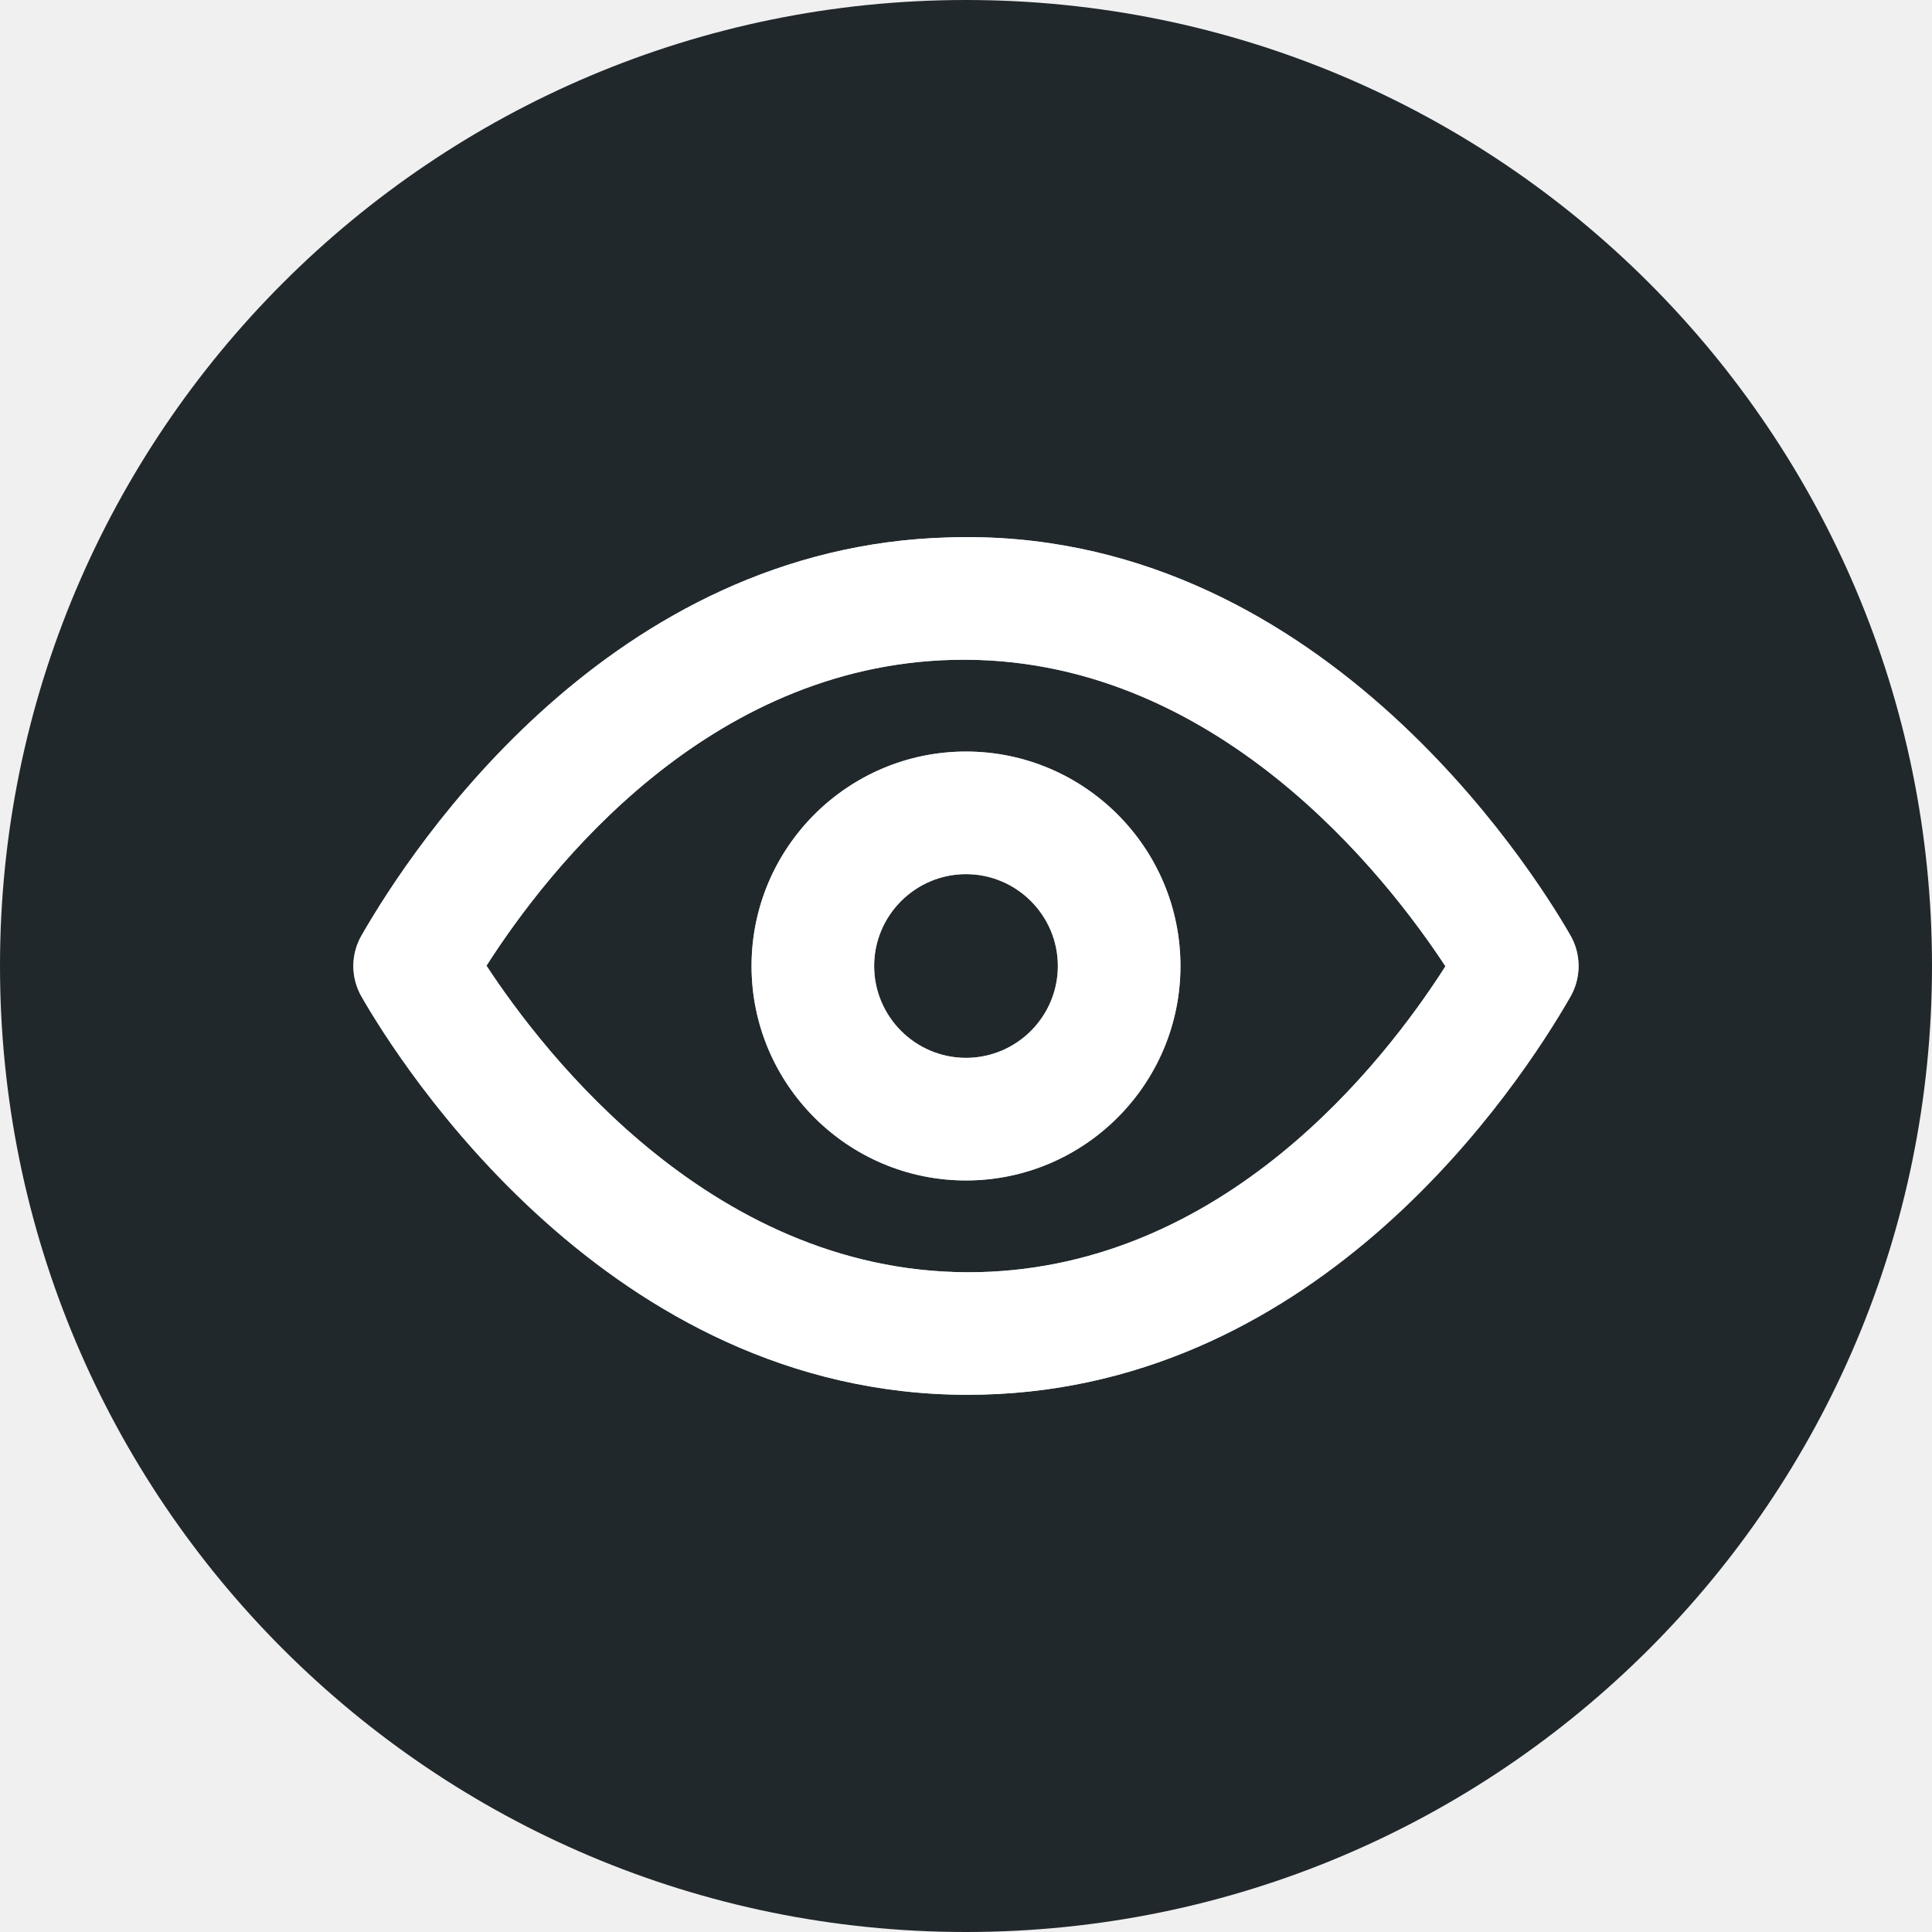
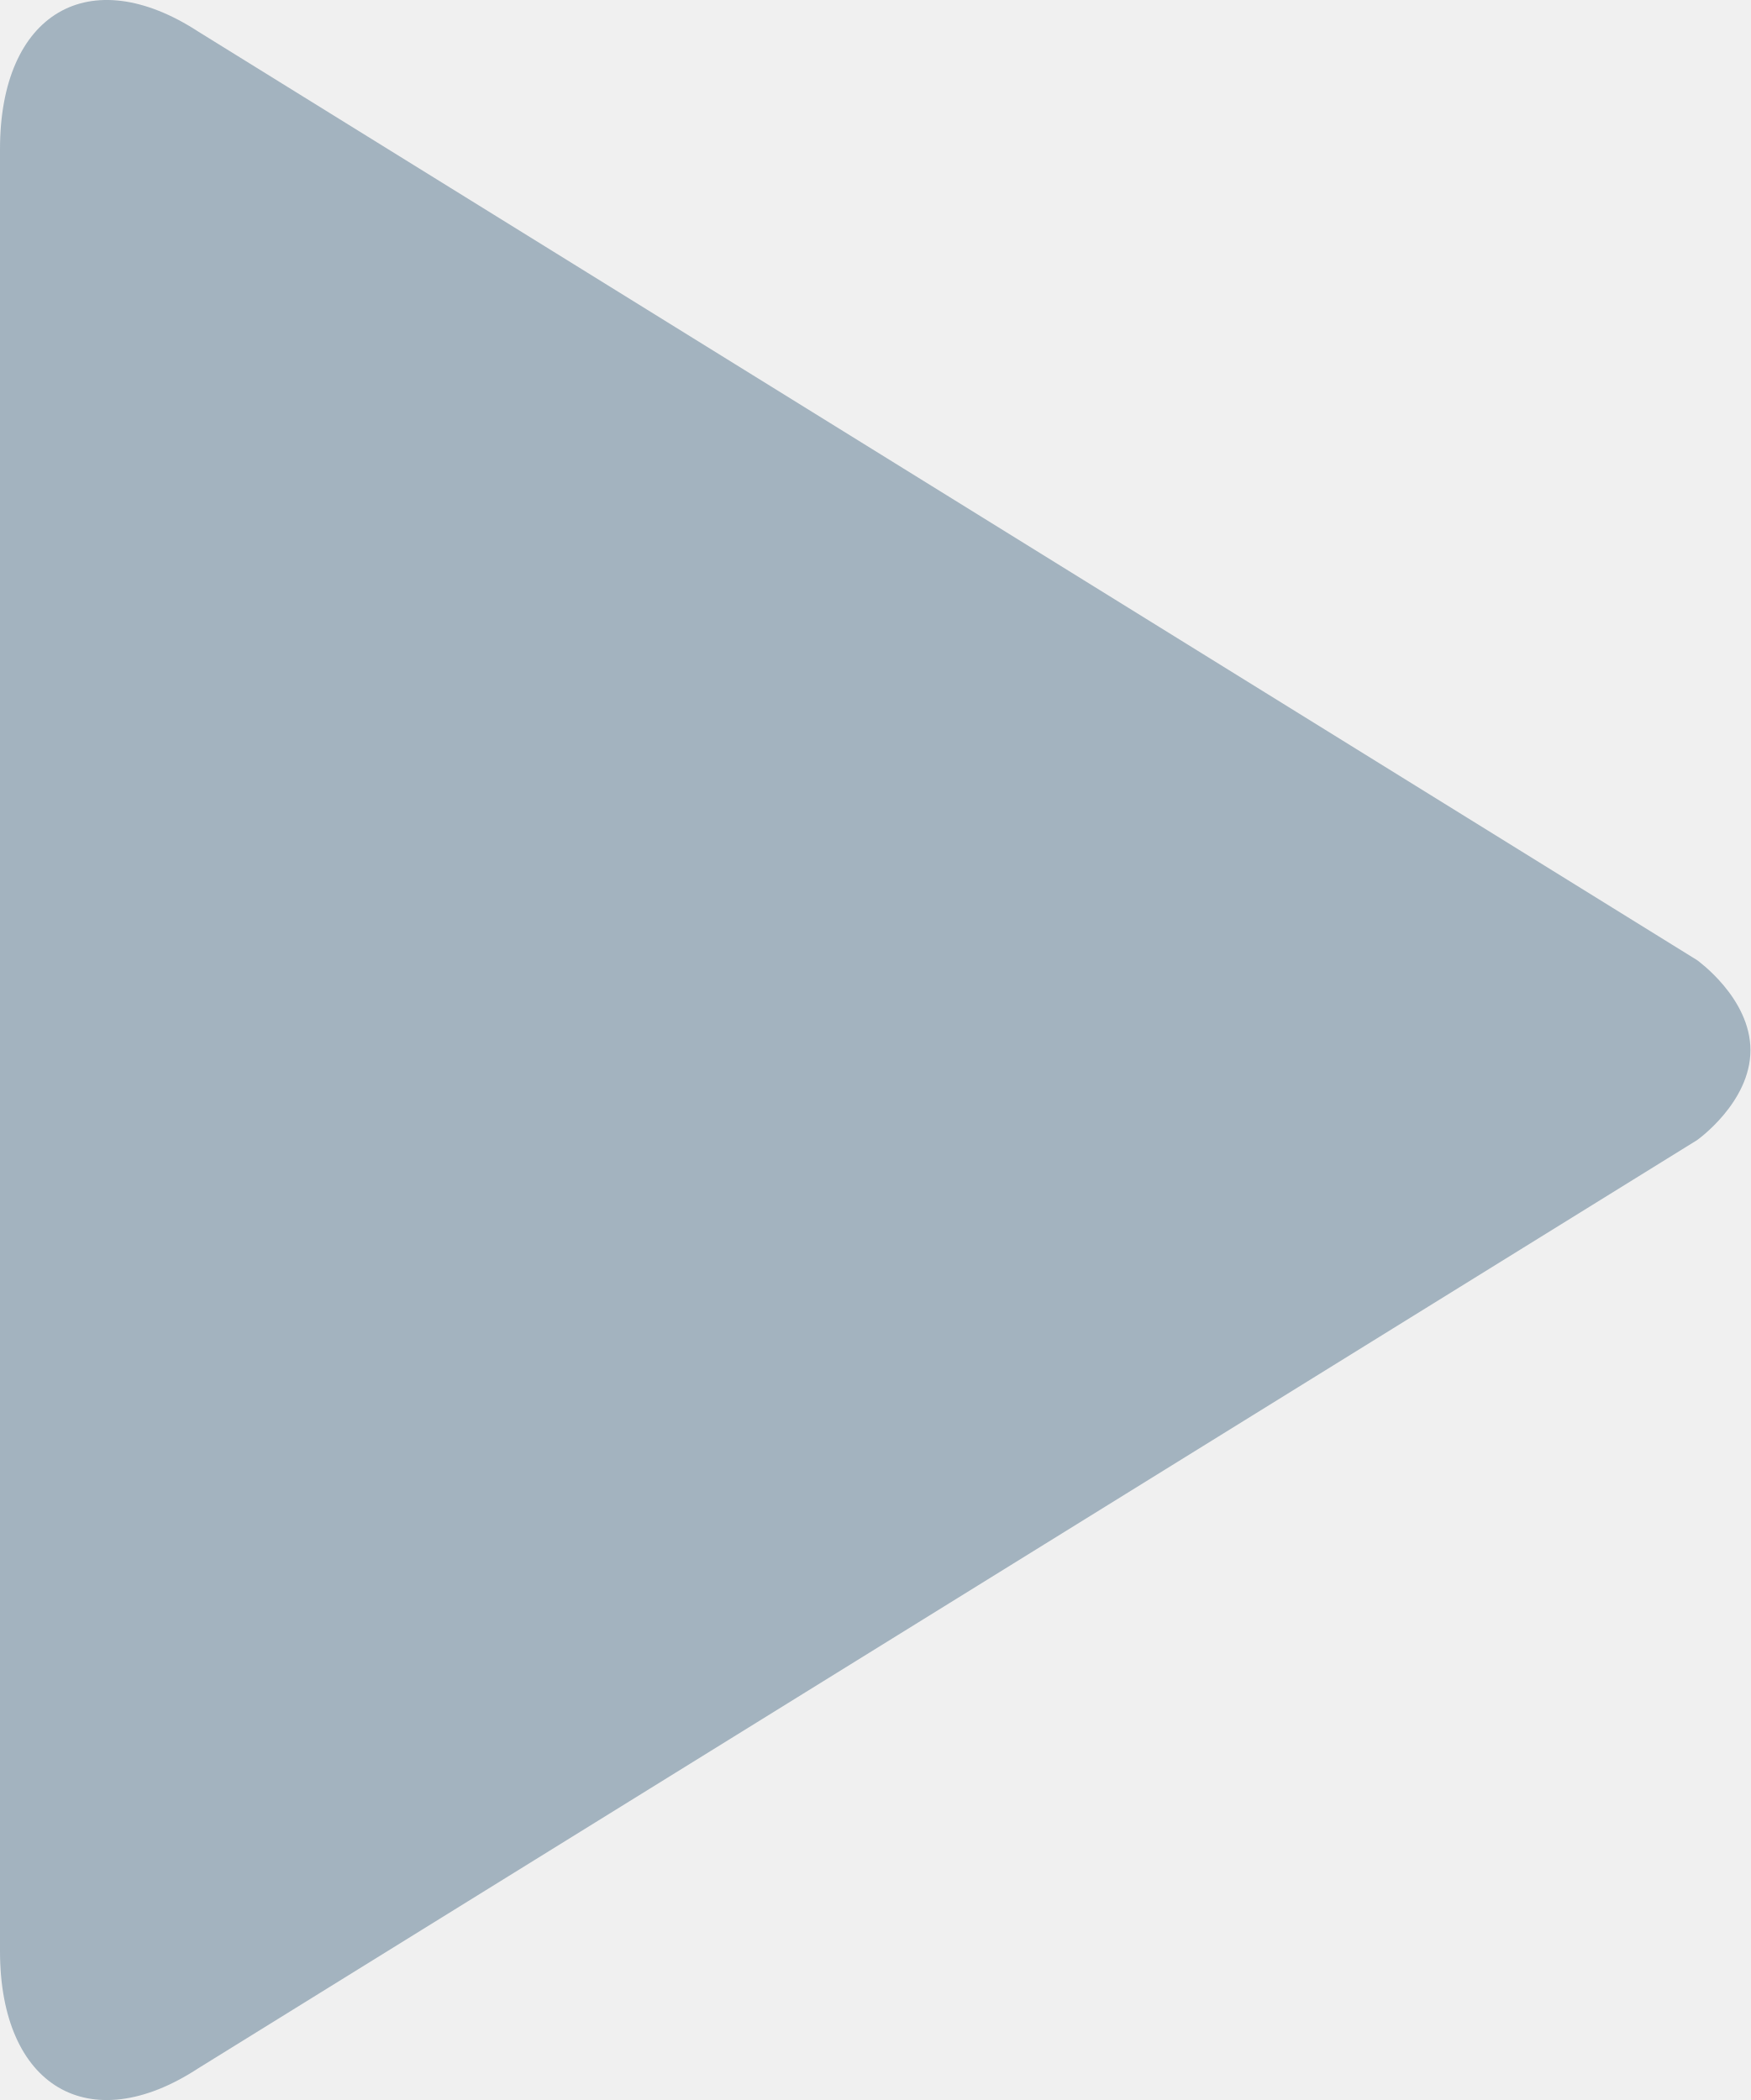
- <svg xmlns="http://www.w3.org/2000/svg" width="20" height="20" viewBox="0 0 20 20" fill="none">
-   <circle cx="10" cy="10" r="10" fill="#21282C" />
-   <path fill-rule="evenodd" clip-rule="evenodd" d="M10 10.951C9.476 10.951 9.049 10.524 9.049 10C9.049 9.476 9.476 9.049 10 9.049C10.524 9.049 10.951 9.476 10.951 10C10.951 10.524 10.524 10.951 10 10.951ZM10 7.78C8.776 7.78 7.78 8.776 7.78 10C7.78 11.224 8.776 12.22 10 12.22C11.224 12.22 12.22 11.224 12.22 10C12.22 8.776 11.224 7.78 10 7.78ZM10.139 13.169C7.409 13.233 5.627 10.897 5.036 9.997C5.687 8.979 7.326 6.895 9.861 6.831C12.581 6.762 14.372 9.103 14.963 10.003C14.313 11.021 12.674 13.105 10.139 13.169ZM16.258 9.685C15.853 8.979 13.618 5.445 9.829 5.563C6.323 5.652 4.284 8.74 3.742 9.685C3.63 9.88 3.63 10.12 3.742 10.316C4.141 11.011 6.298 14.439 10.016 14.439C10.068 14.439 10.12 14.438 10.172 14.437C13.677 14.348 15.716 11.26 16.258 10.316C16.369 10.12 16.369 9.88 16.258 9.685Z" fill="#BCCCD9" />
-   <path fill-rule="evenodd" clip-rule="evenodd" d="M10 10.951C9.476 10.951 9.049 10.524 9.049 10C9.049 9.476 9.476 9.049 10 9.049C10.524 9.049 10.951 9.476 10.951 10C10.951 10.524 10.524 10.951 10 10.951ZM10 7.78C8.776 7.78 7.78 8.776 7.78 10C7.78 11.224 8.776 12.22 10 12.22C11.224 12.22 12.22 11.224 12.22 10C12.22 8.776 11.224 7.78 10 7.78ZM10.139 13.169C7.409 13.233 5.627 10.897 5.036 9.997C5.687 8.979 7.326 6.895 9.861 6.831C12.581 6.762 14.372 9.103 14.963 10.003C14.313 11.021 12.674 13.105 10.139 13.169ZM16.258 9.685C15.853 8.979 13.618 5.445 9.829 5.563C6.323 5.652 4.284 8.74 3.742 9.685C3.63 9.88 3.63 10.12 3.742 10.316C4.141 11.011 6.298 14.439 10.016 14.439C10.068 14.439 10.12 14.438 10.172 14.437C13.677 14.348 15.716 11.26 16.258 10.316C16.369 10.12 16.369 9.88 16.258 9.685Z" fill="white" />
+ <svg xmlns="http://www.w3.org/2000/svg" width="10" height="12" viewBox="0 0 10 12" fill="none">
+   <path d="M10 6.001C10 6.3 9.695 6.515 9.695 6.515L1.134 11.818C0.51 12.227 0 11.924 0 11.149V0.852C0 0.075 0.51 -0.226 1.135 0.182L9.696 5.487C9.695 5.487 10 5.702 10 6.001Z" fill="#A3B3BF" />
</svg>
